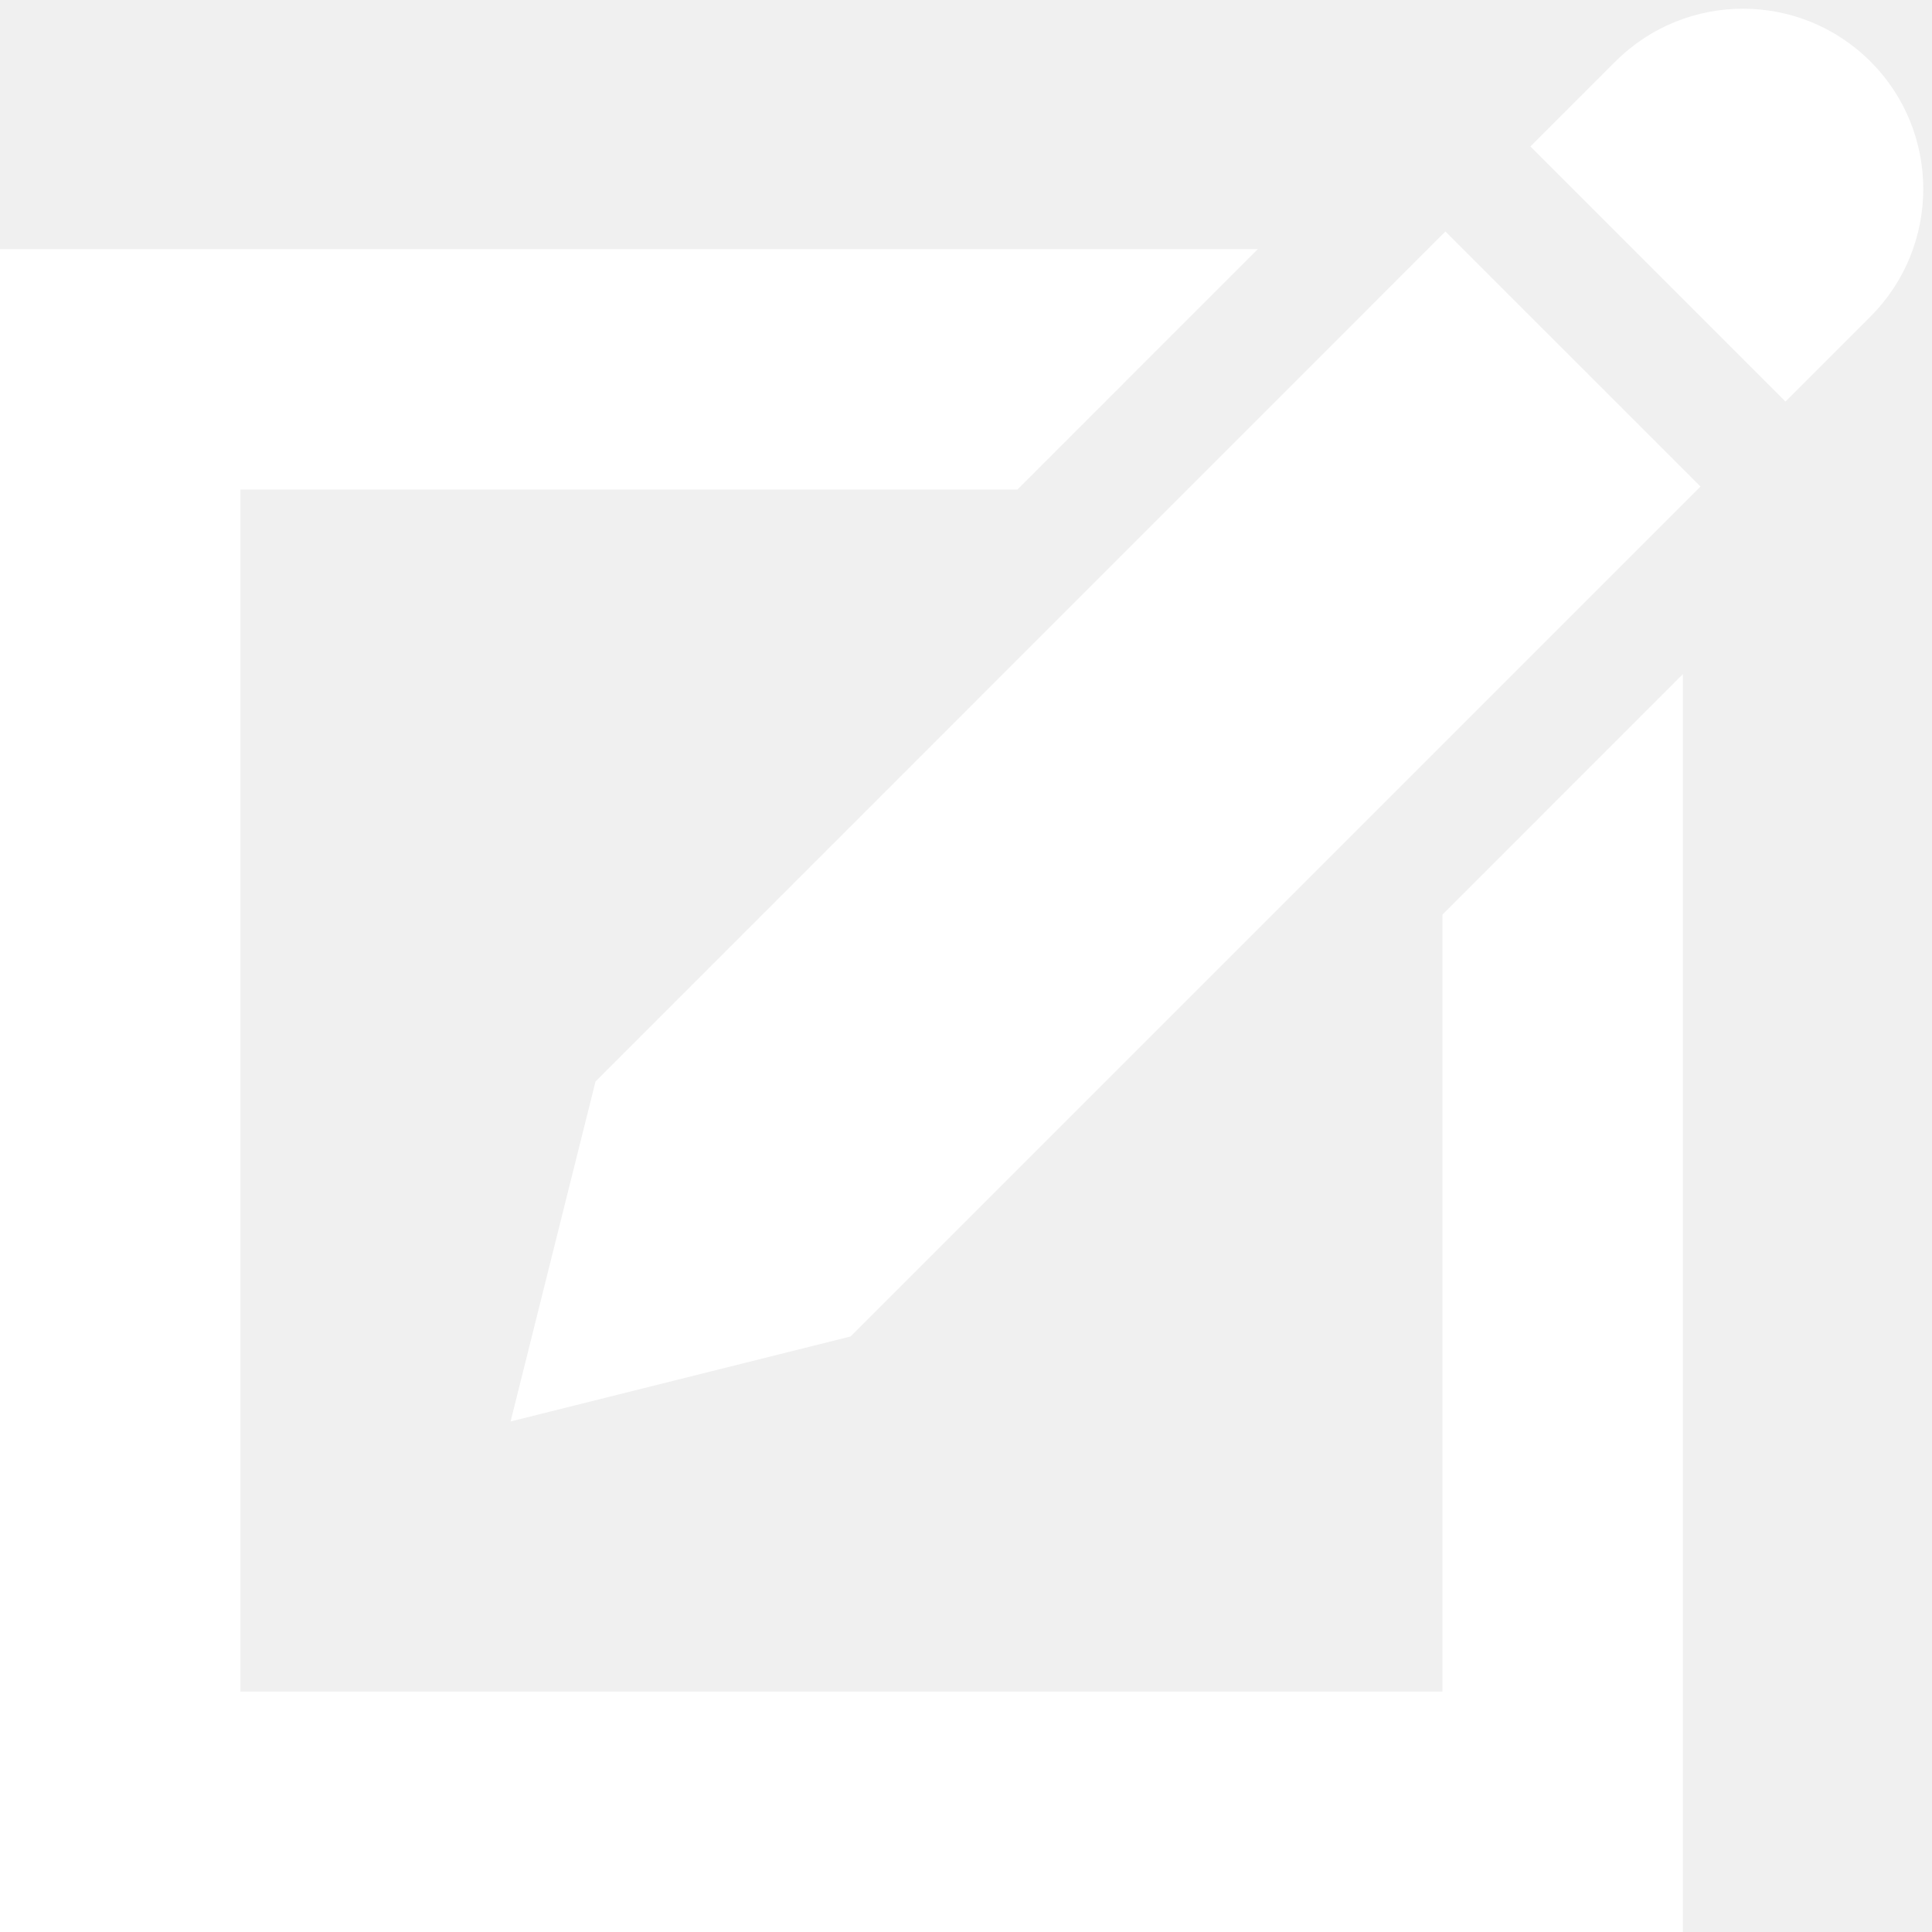
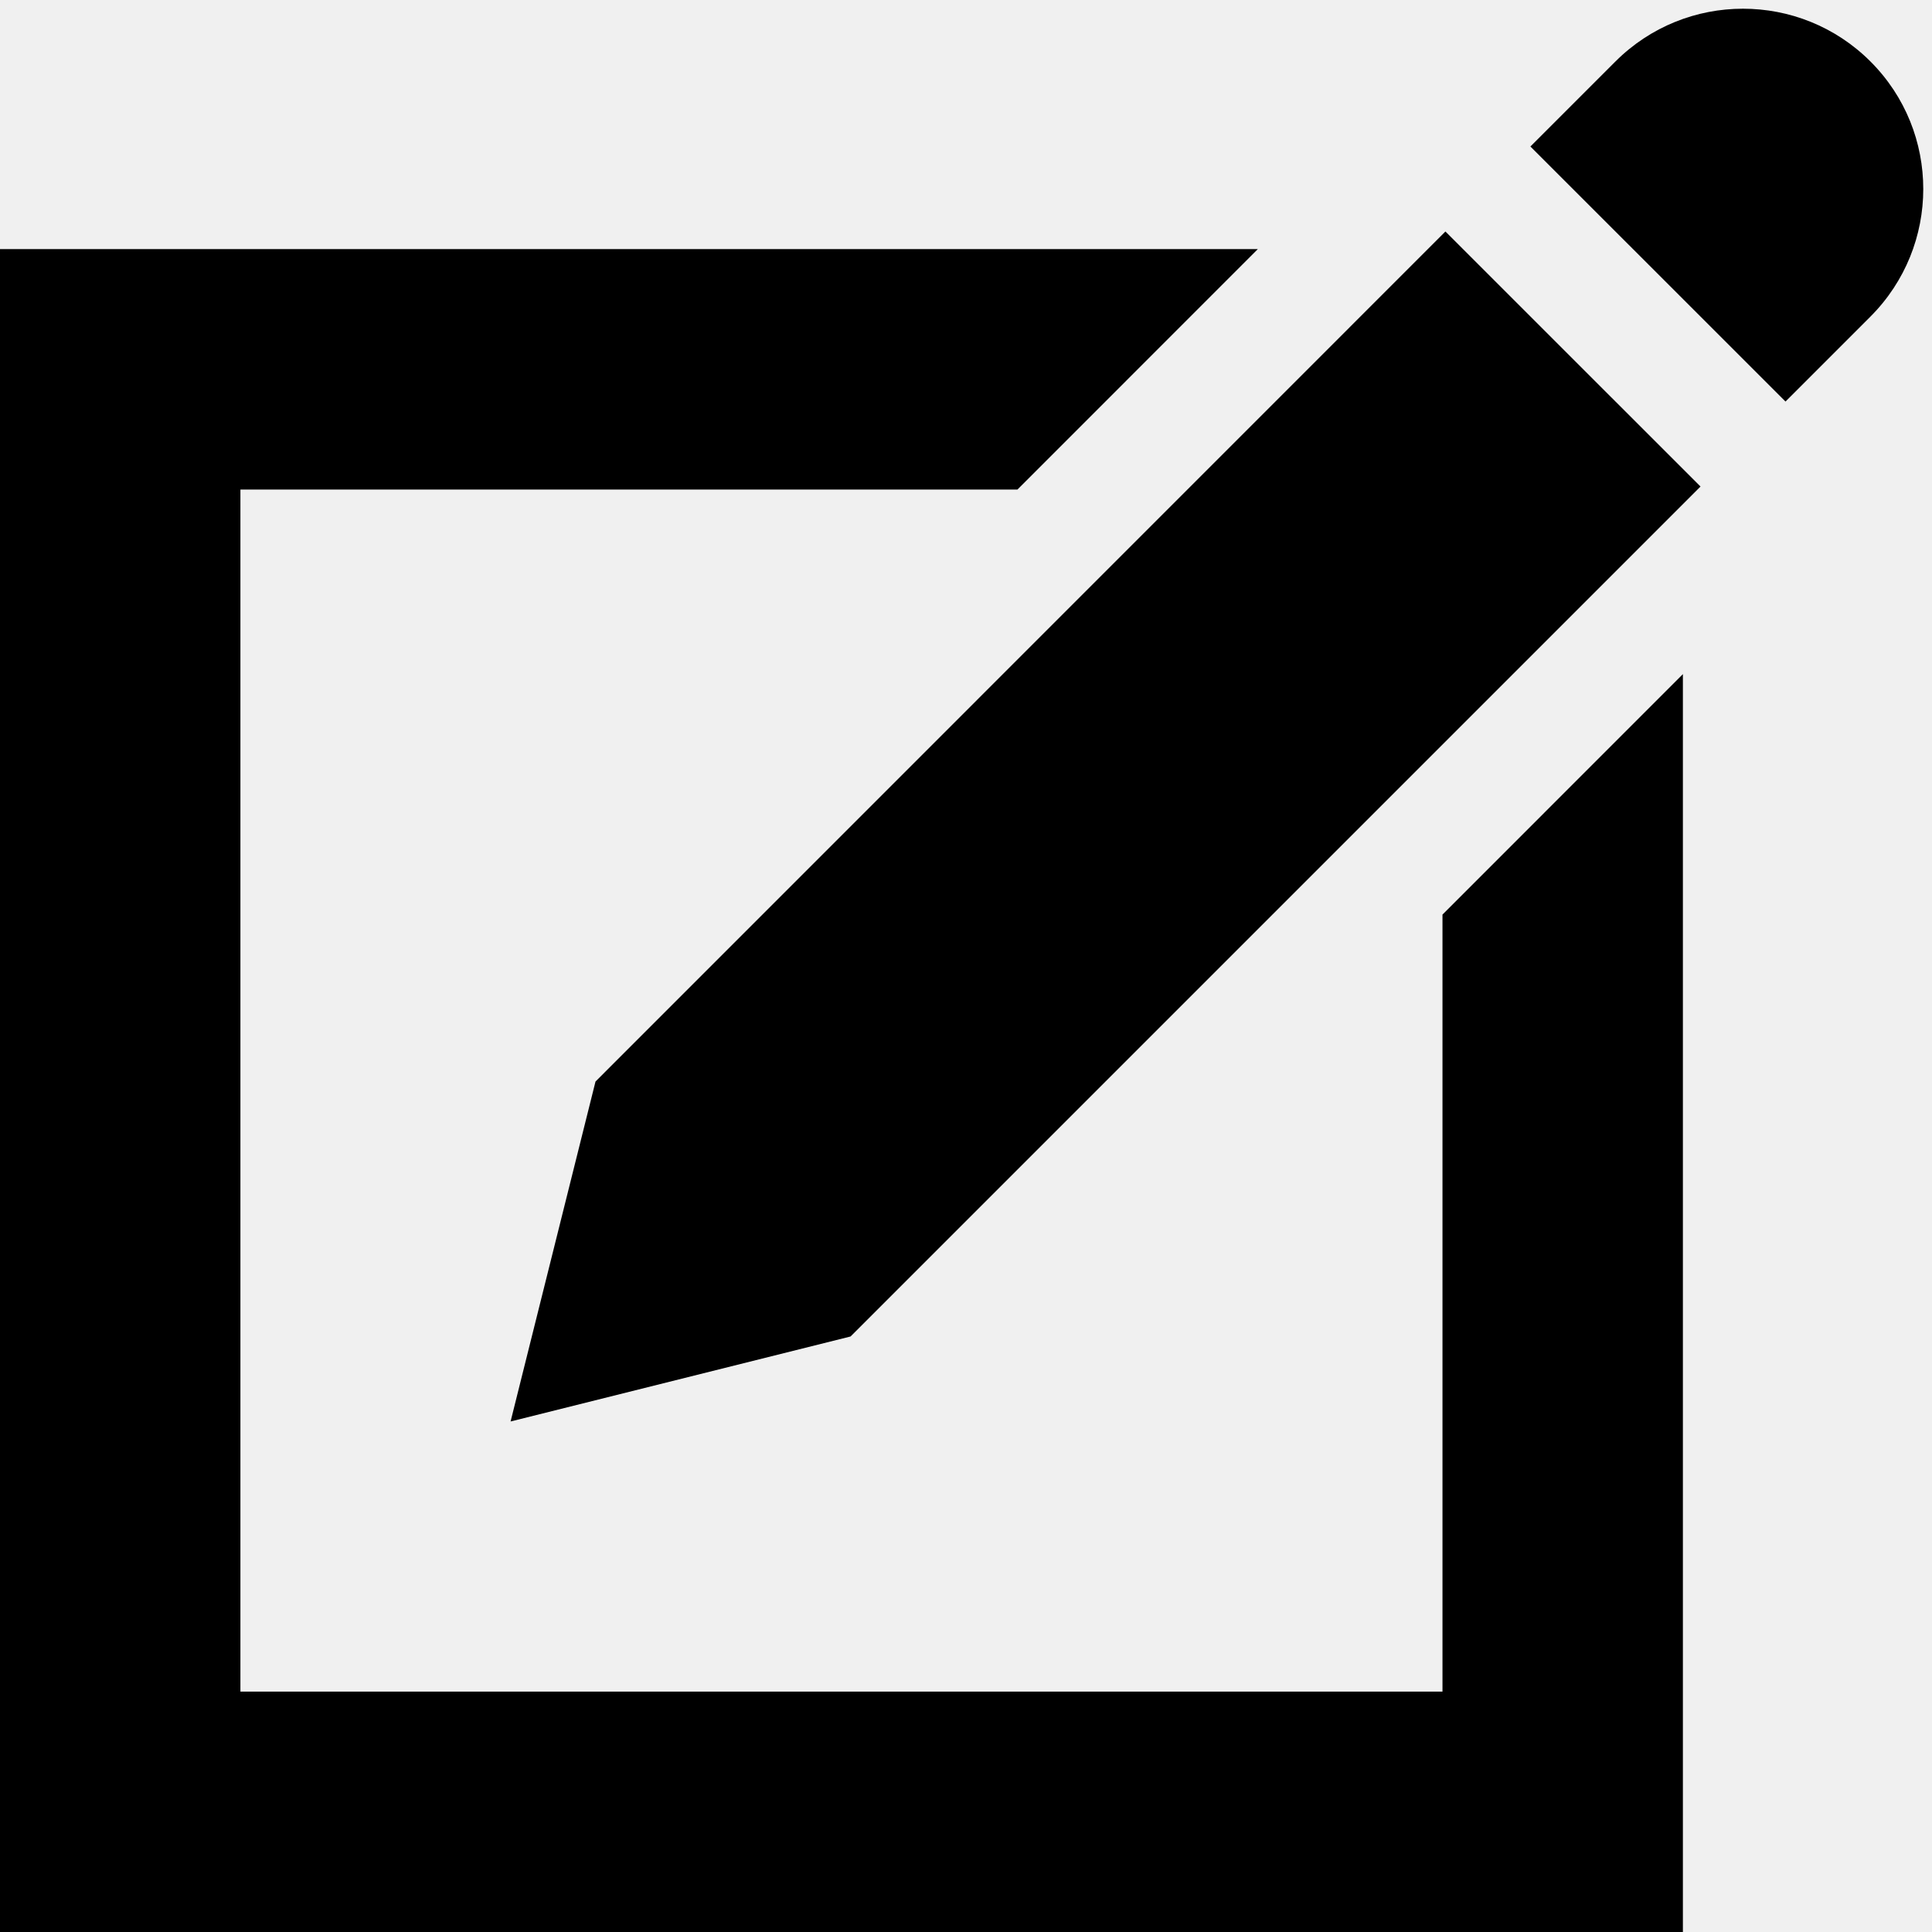
- <svg xmlns="http://www.w3.org/2000/svg" version="1.1" id="Слой_1" x="0px" y="0px" width="1000px" height="1000px" viewBox="0 0 1000 1000" fill="white" enable-background="new 0 0 1000 1000" xml:space="preserve">
+ <svg xmlns="http://www.w3.org/2000/svg" version="1.1" id="Слой_1" x="0px" y="0px" width="1000px" height="1000px" viewBox="0 0 1000 1000" enable-background="new 0 0 1000 1000" xml:space="preserve">
  <path d="M968.161,31.839c36.456,36.456,36.396,95.547,0,132.003l-43.991,43.991L792.138,75.83l43.991-43.991  C872.583-4.586,931.704-4.617,968.161,31.839z M308.238,559.79l-43.96,175.963l175.963-43.991l439.938-439.938L748.147,119.821  L308.238,559.79z M746.627,473.387v402.175H124.438V253.373h402.204l124.407-124.438H0V1000h871.064V348.918L746.627,473.387z" />
</svg>
